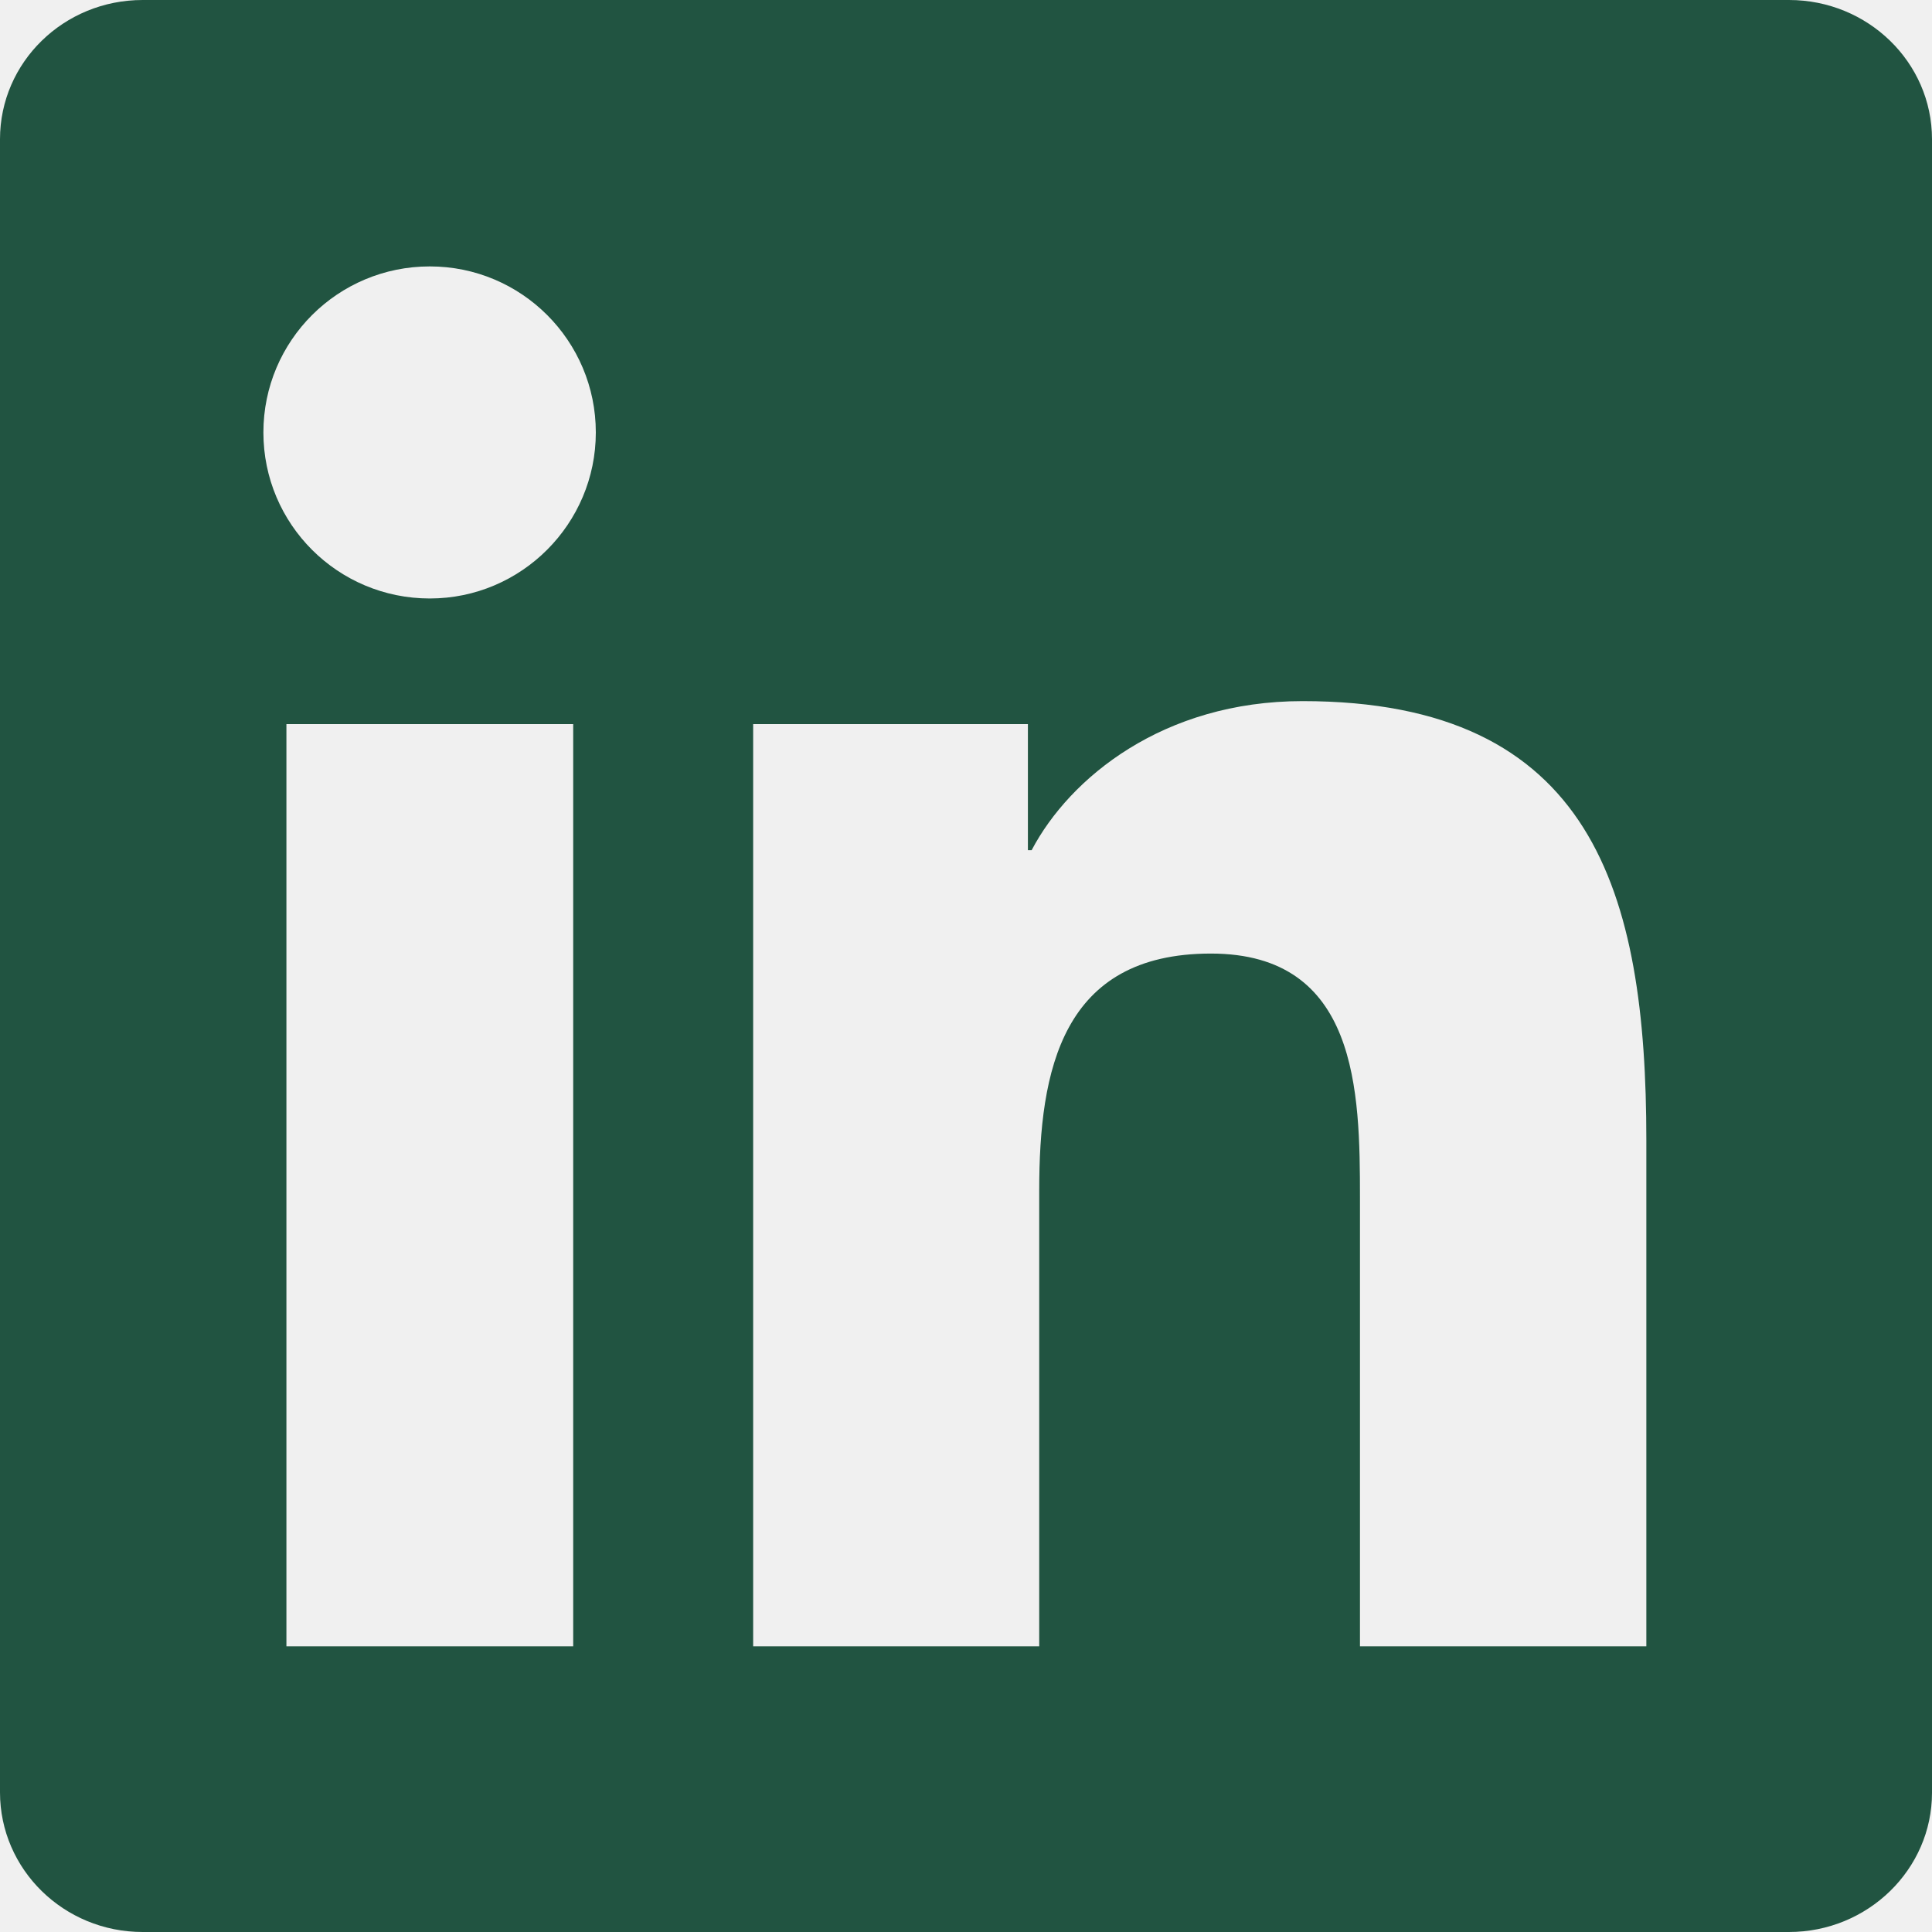
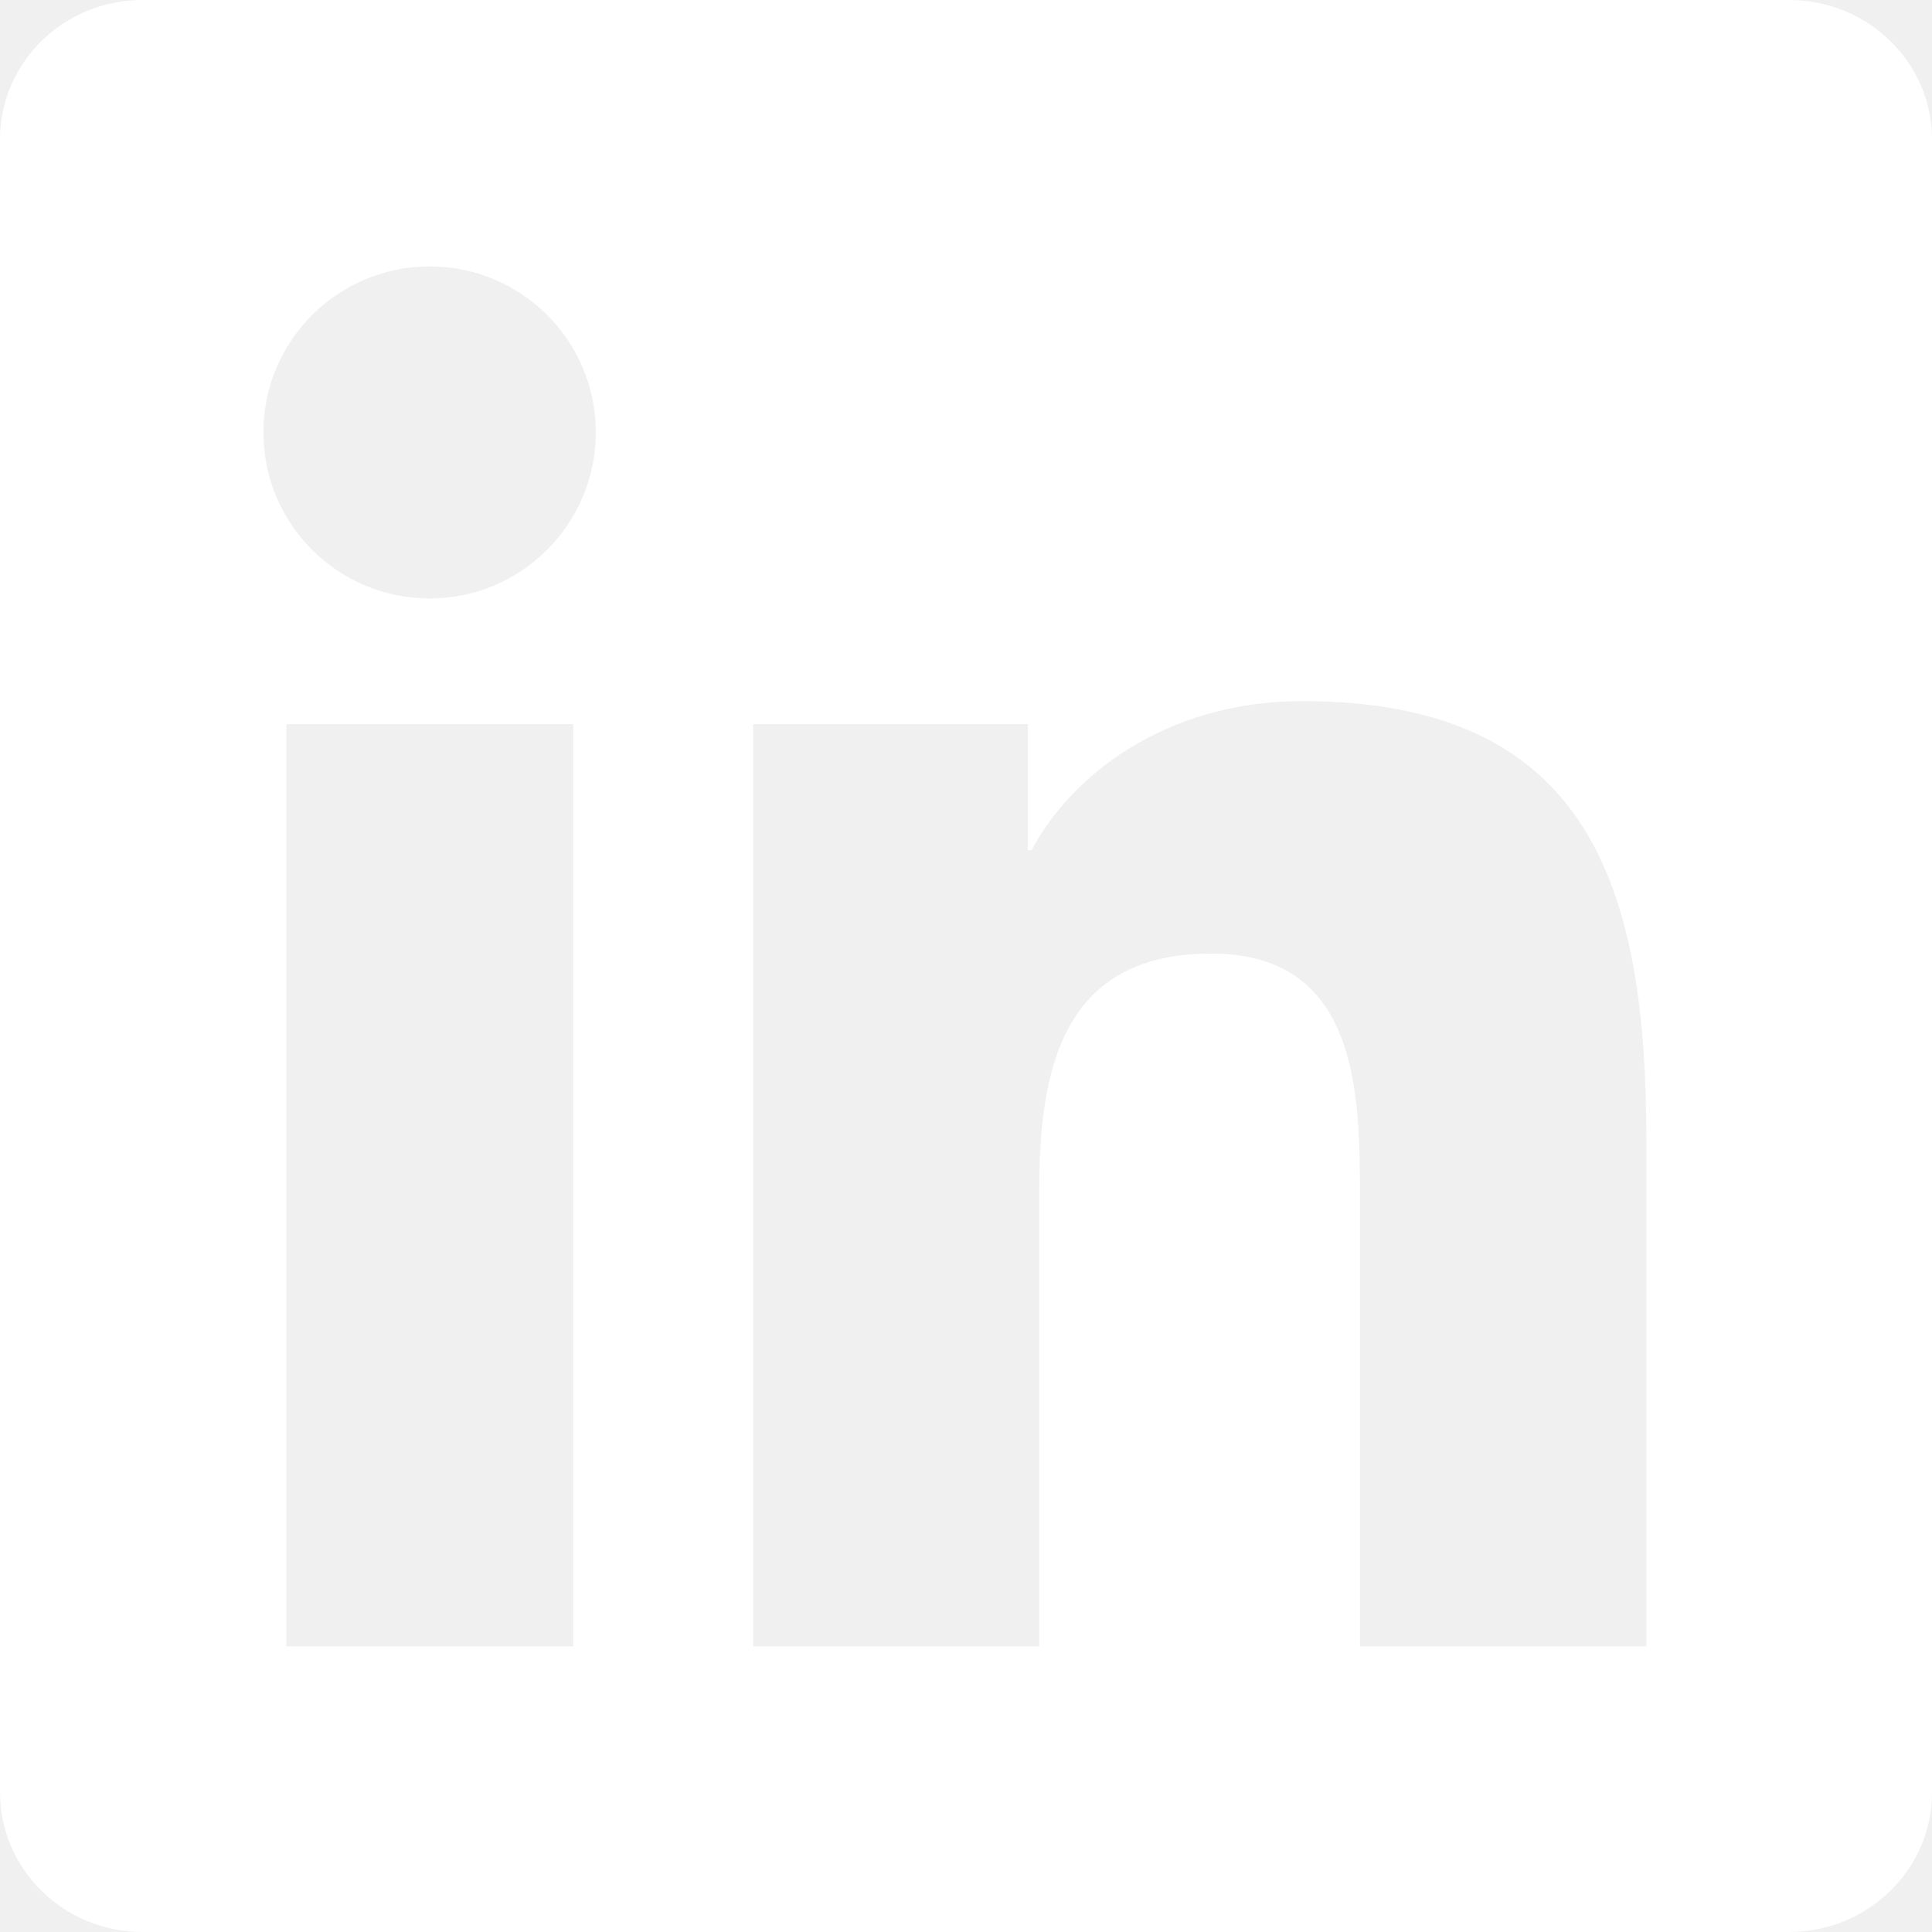
<svg xmlns="http://www.w3.org/2000/svg" width="48" height="48" viewBox="0 0 48 48" fill="none">
-   <g clip-path="url(#clip0_5159_2122)">
-     <path d="M44.447 0H3.544C1.584 0 0 1.547 0 3.459V44.531C0 46.444 1.584 48 3.544 48H44.447C46.406 48 48 46.444 48 44.541V3.459C48 1.547 46.406 0 44.447 0ZM14.241 40.903H7.116V17.991H14.241V40.903ZM10.678 14.869C8.391 14.869 6.544 13.022 6.544 10.744C6.544 8.466 8.391 6.619 10.678 6.619C12.956 6.619 14.803 8.466 14.803 10.744C14.803 13.012 12.956 14.869 10.678 14.869ZM40.903 40.903H33.788V29.766C33.788 27.113 33.741 23.691 30.084 23.691C26.381 23.691 25.819 26.587 25.819 29.578V40.903H18.712V17.991H25.538V21.122H25.631C26.578 19.322 28.903 17.419 32.362 17.419C39.572 17.419 40.903 22.163 40.903 28.331V40.903Z" fill="#215441" />
+   <g clip-path="url(#clip0_5150_1567)">
+     <path d="M44.447 0H3.544C1.584 0 0 1.547 0 3.459V44.531C0 46.444 1.584 48 3.544 48H44.447C46.406 48 48 46.444 48 44.541V3.459C48 1.547 46.406 0 44.447 0ZM14.241 40.903H7.116V17.991H14.241V40.903ZM10.678 14.869C8.391 14.869 6.544 13.022 6.544 10.744C6.544 8.466 8.391 6.619 10.678 6.619C12.956 6.619 14.803 8.466 14.803 10.744C14.803 13.012 12.956 14.869 10.678 14.869ZM40.903 40.903H33.788V29.766C33.788 27.113 33.741 23.691 30.084 23.691C26.381 23.691 25.819 26.587 25.819 29.578V40.903H18.712V17.991H25.538V21.122H25.631C26.578 19.322 28.903 17.419 32.362 17.419C39.572 17.419 40.903 22.163 40.903 28.331V40.903Z" fill="white" />
  </g>
  <defs>
-     <clipPath id="clip0_5159_2122">
+     <clipPath id="clip0_5150_1567">
      <rect width="48" height="48" fill="white" />
    </clipPath>
  </defs>
</svg>
